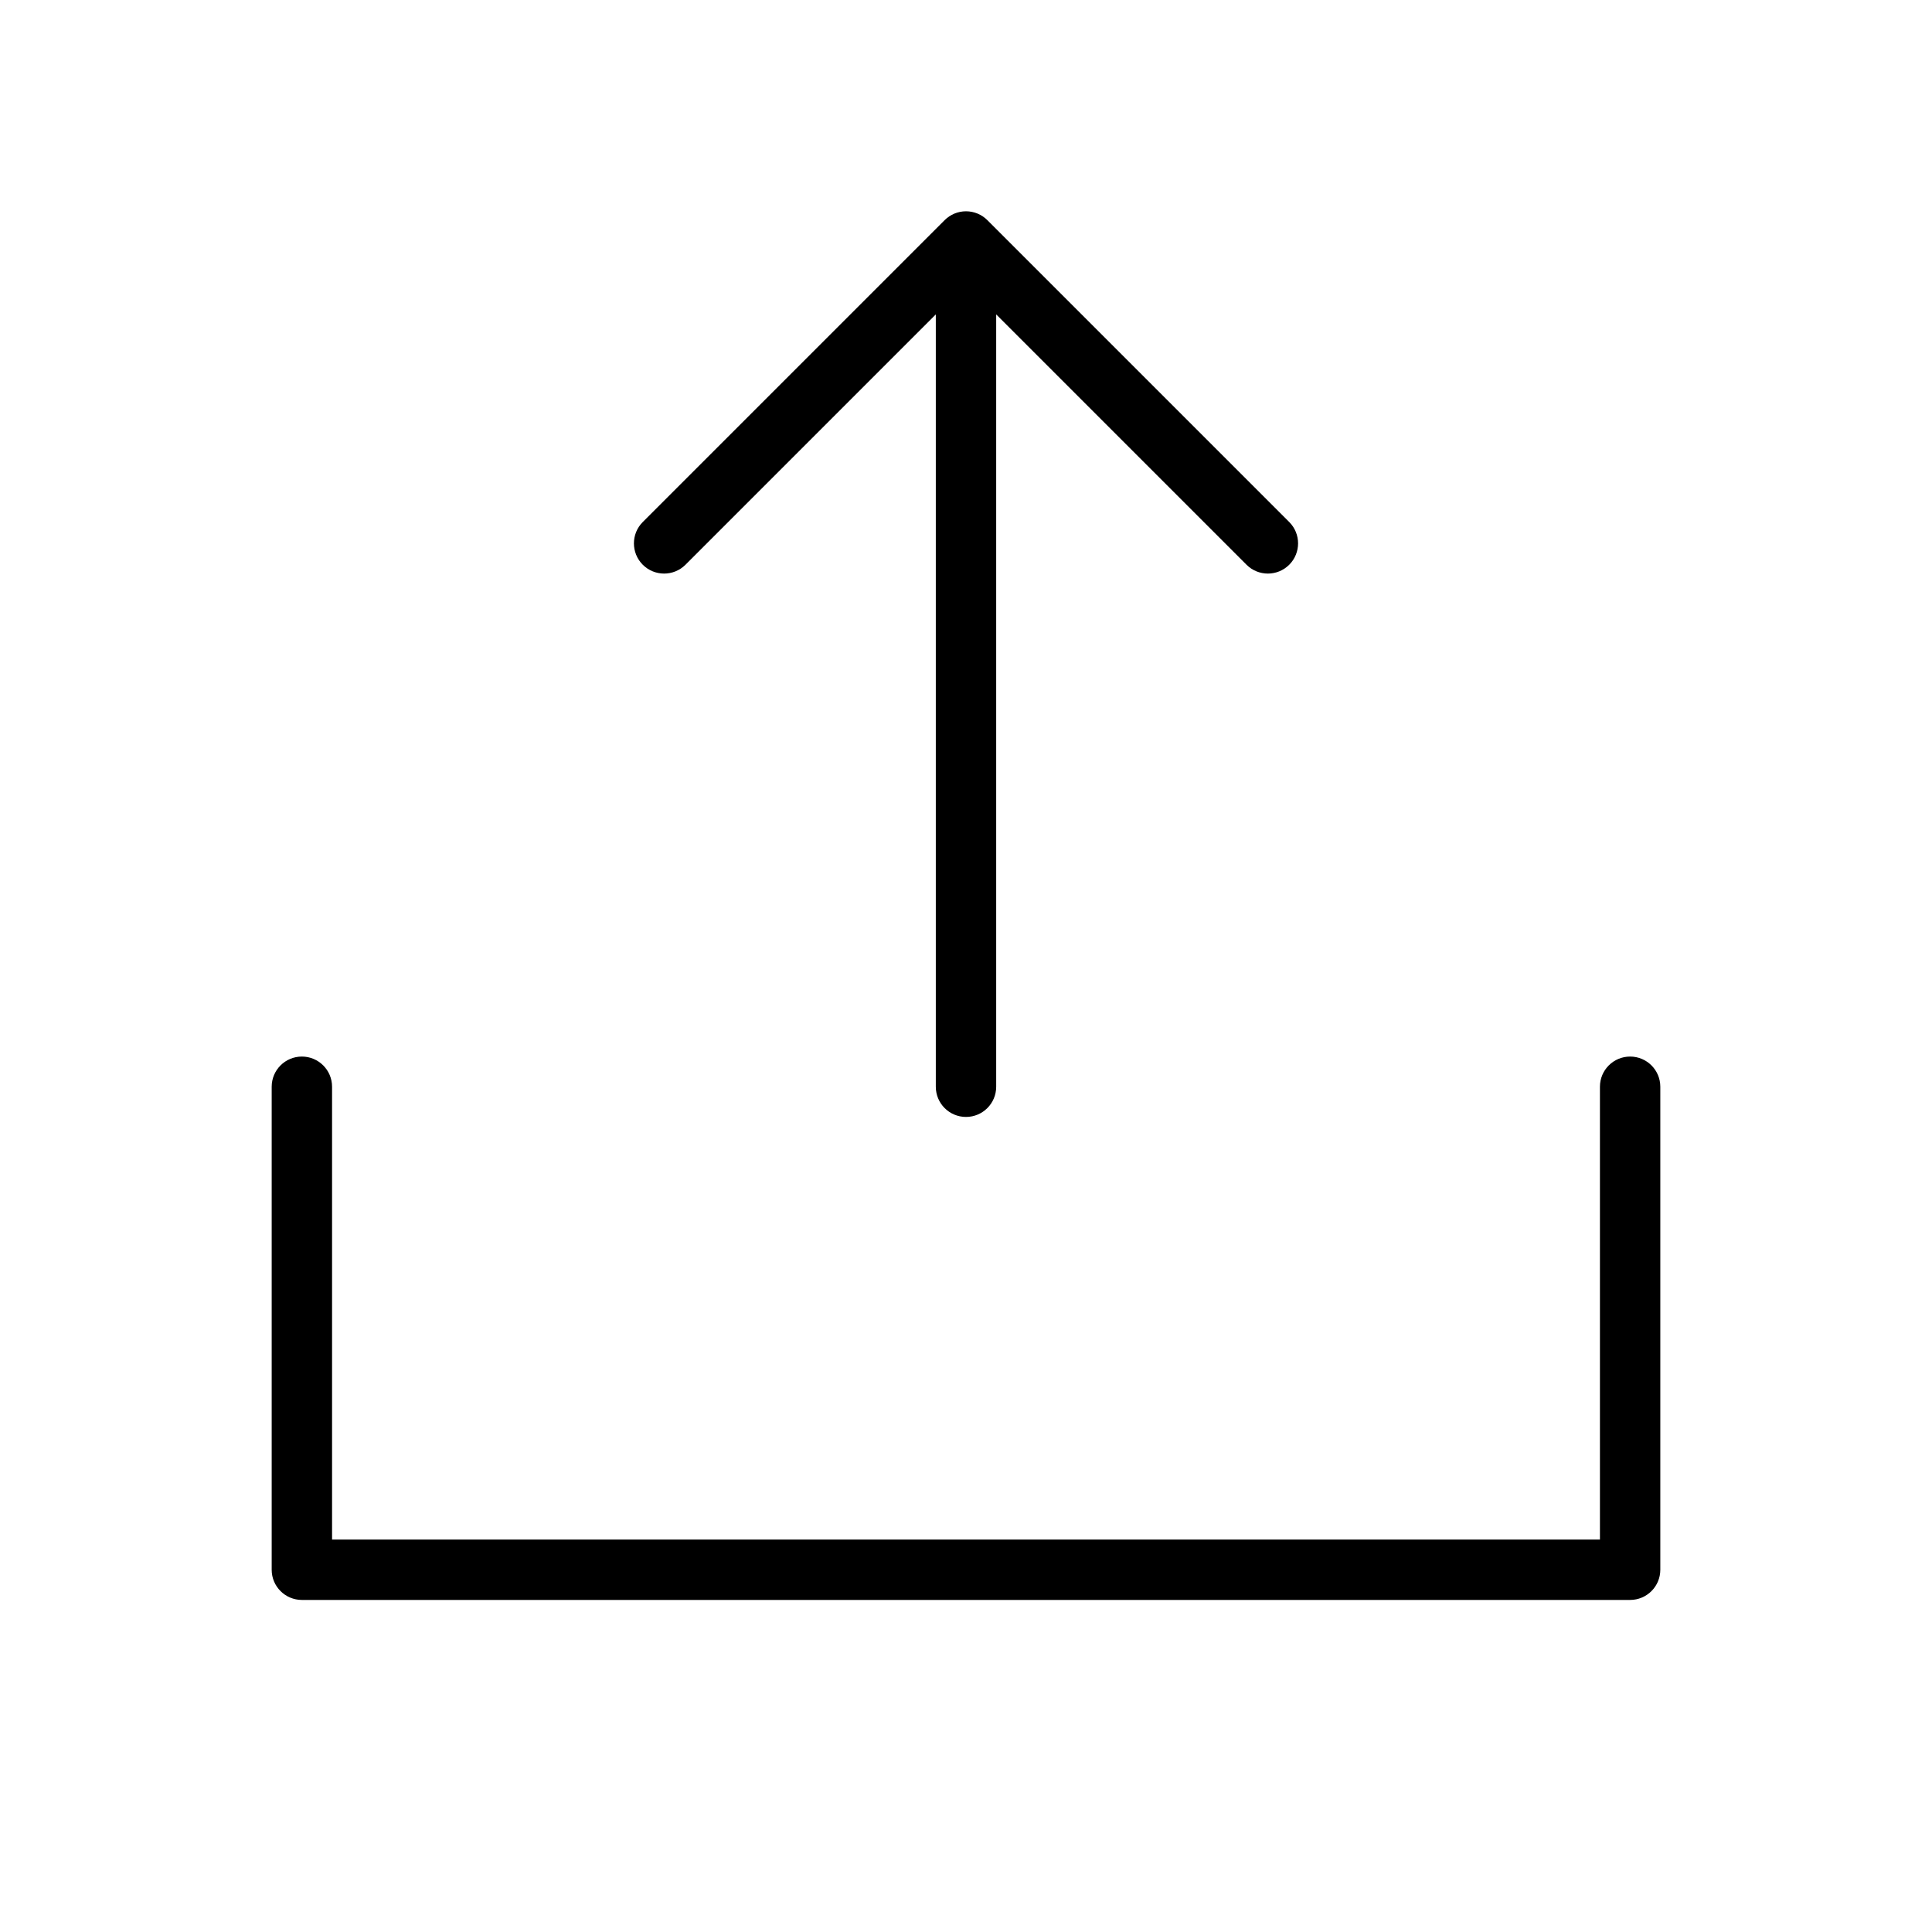
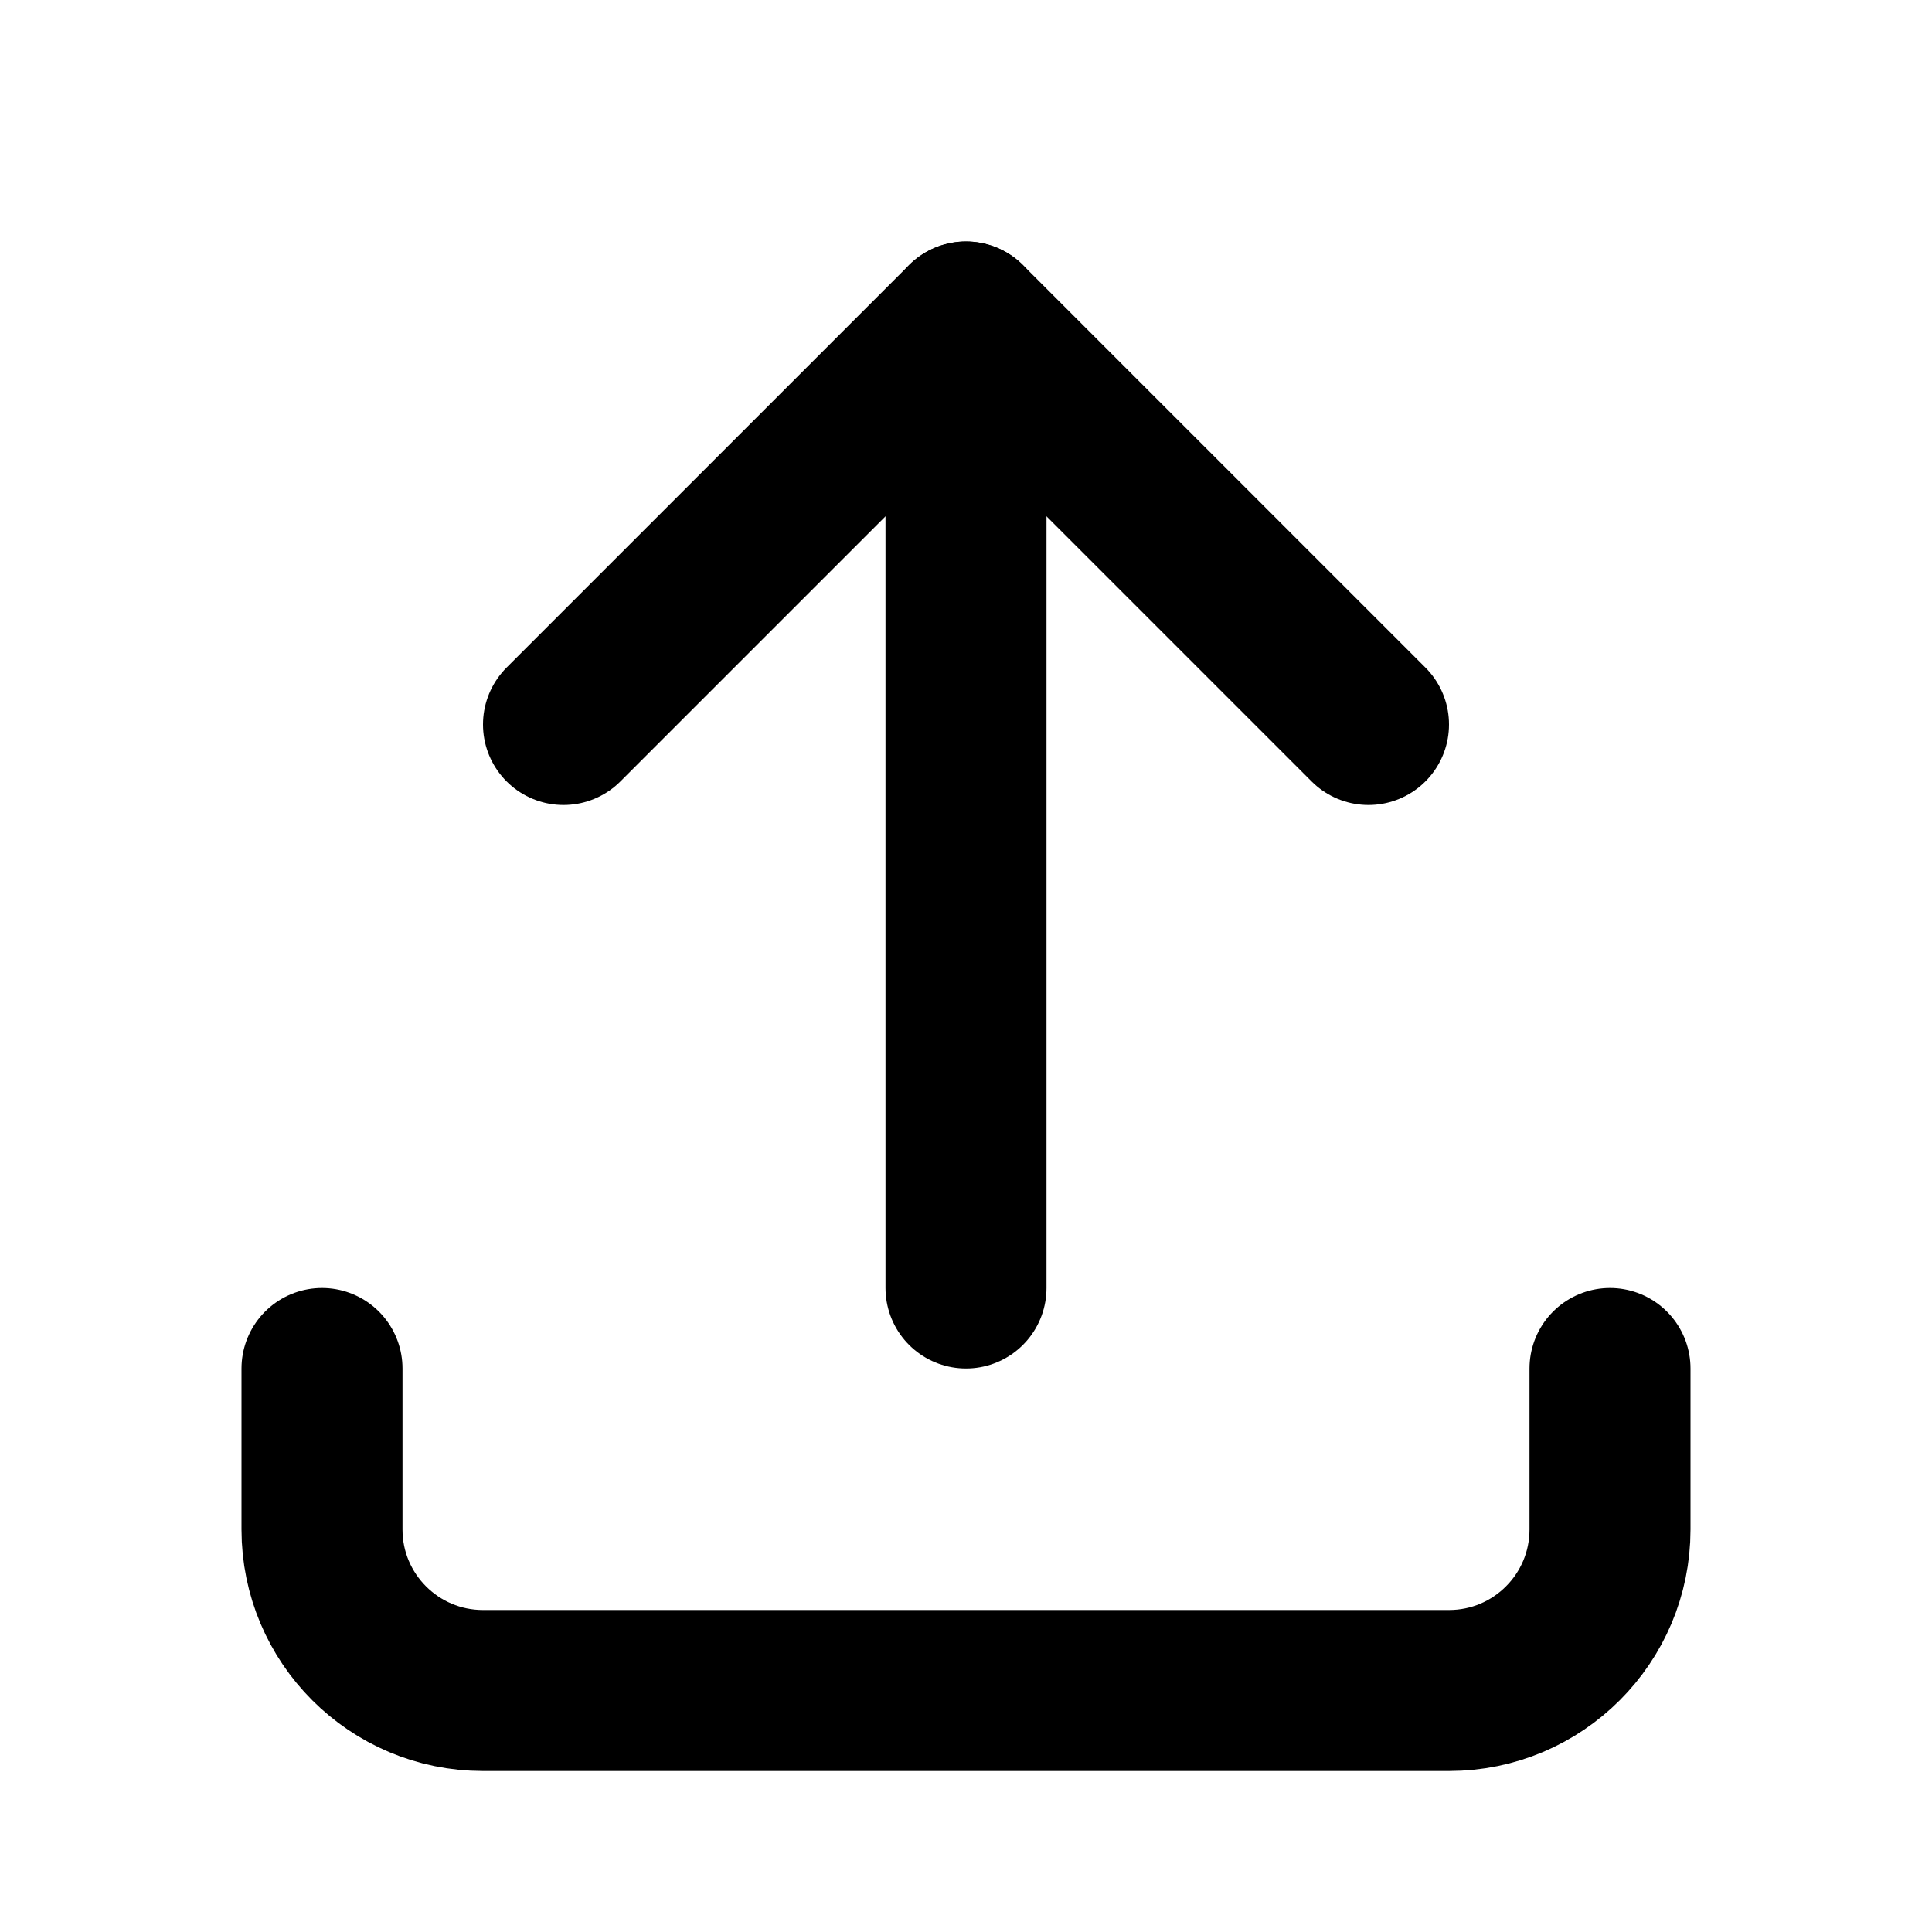
- <svg xmlns="http://www.w3.org/2000/svg" viewBox="0 0 256 256" fill="currentColor">
-   <path d="M220,144v64a4,4,0,0,1-4,4H40a4,4,0,0,1-4-4V144a4,4,0,0,1,8,0v60H212V144a4,4,0,0,1,8,0ZM90.83,74.83,124,41.66V144a4,4,0,0,0,8,0V41.66l33.17,33.17a4,4,0,1,0,5.66-5.66l-40-40a4,4,0,0,0-5.66,0l-40,40a4,4,0,0,0,5.66,5.66Z" />
+ <svg xmlns="http://www.w3.org/2000/svg" width="24" height="24" viewBox="0 0 24 24" fill="none" stroke="currentColor" stroke-width="2" stroke-linecap="round" stroke-linejoin="round" class="icon icon-tabler icons-tabler-outline icon-tabler-upload">
+   <path stroke="none" d="M0 0h24v24H0z" fill="none" />
+   <path d="M4 17v2a2 2 0 0 0 2 2h12a2 2 0 0 0 2 -2v-2" />
+   <path d="M7 9l5 -5l5 5" />
+   <path d="M12 4l0 12" />
</svg>
